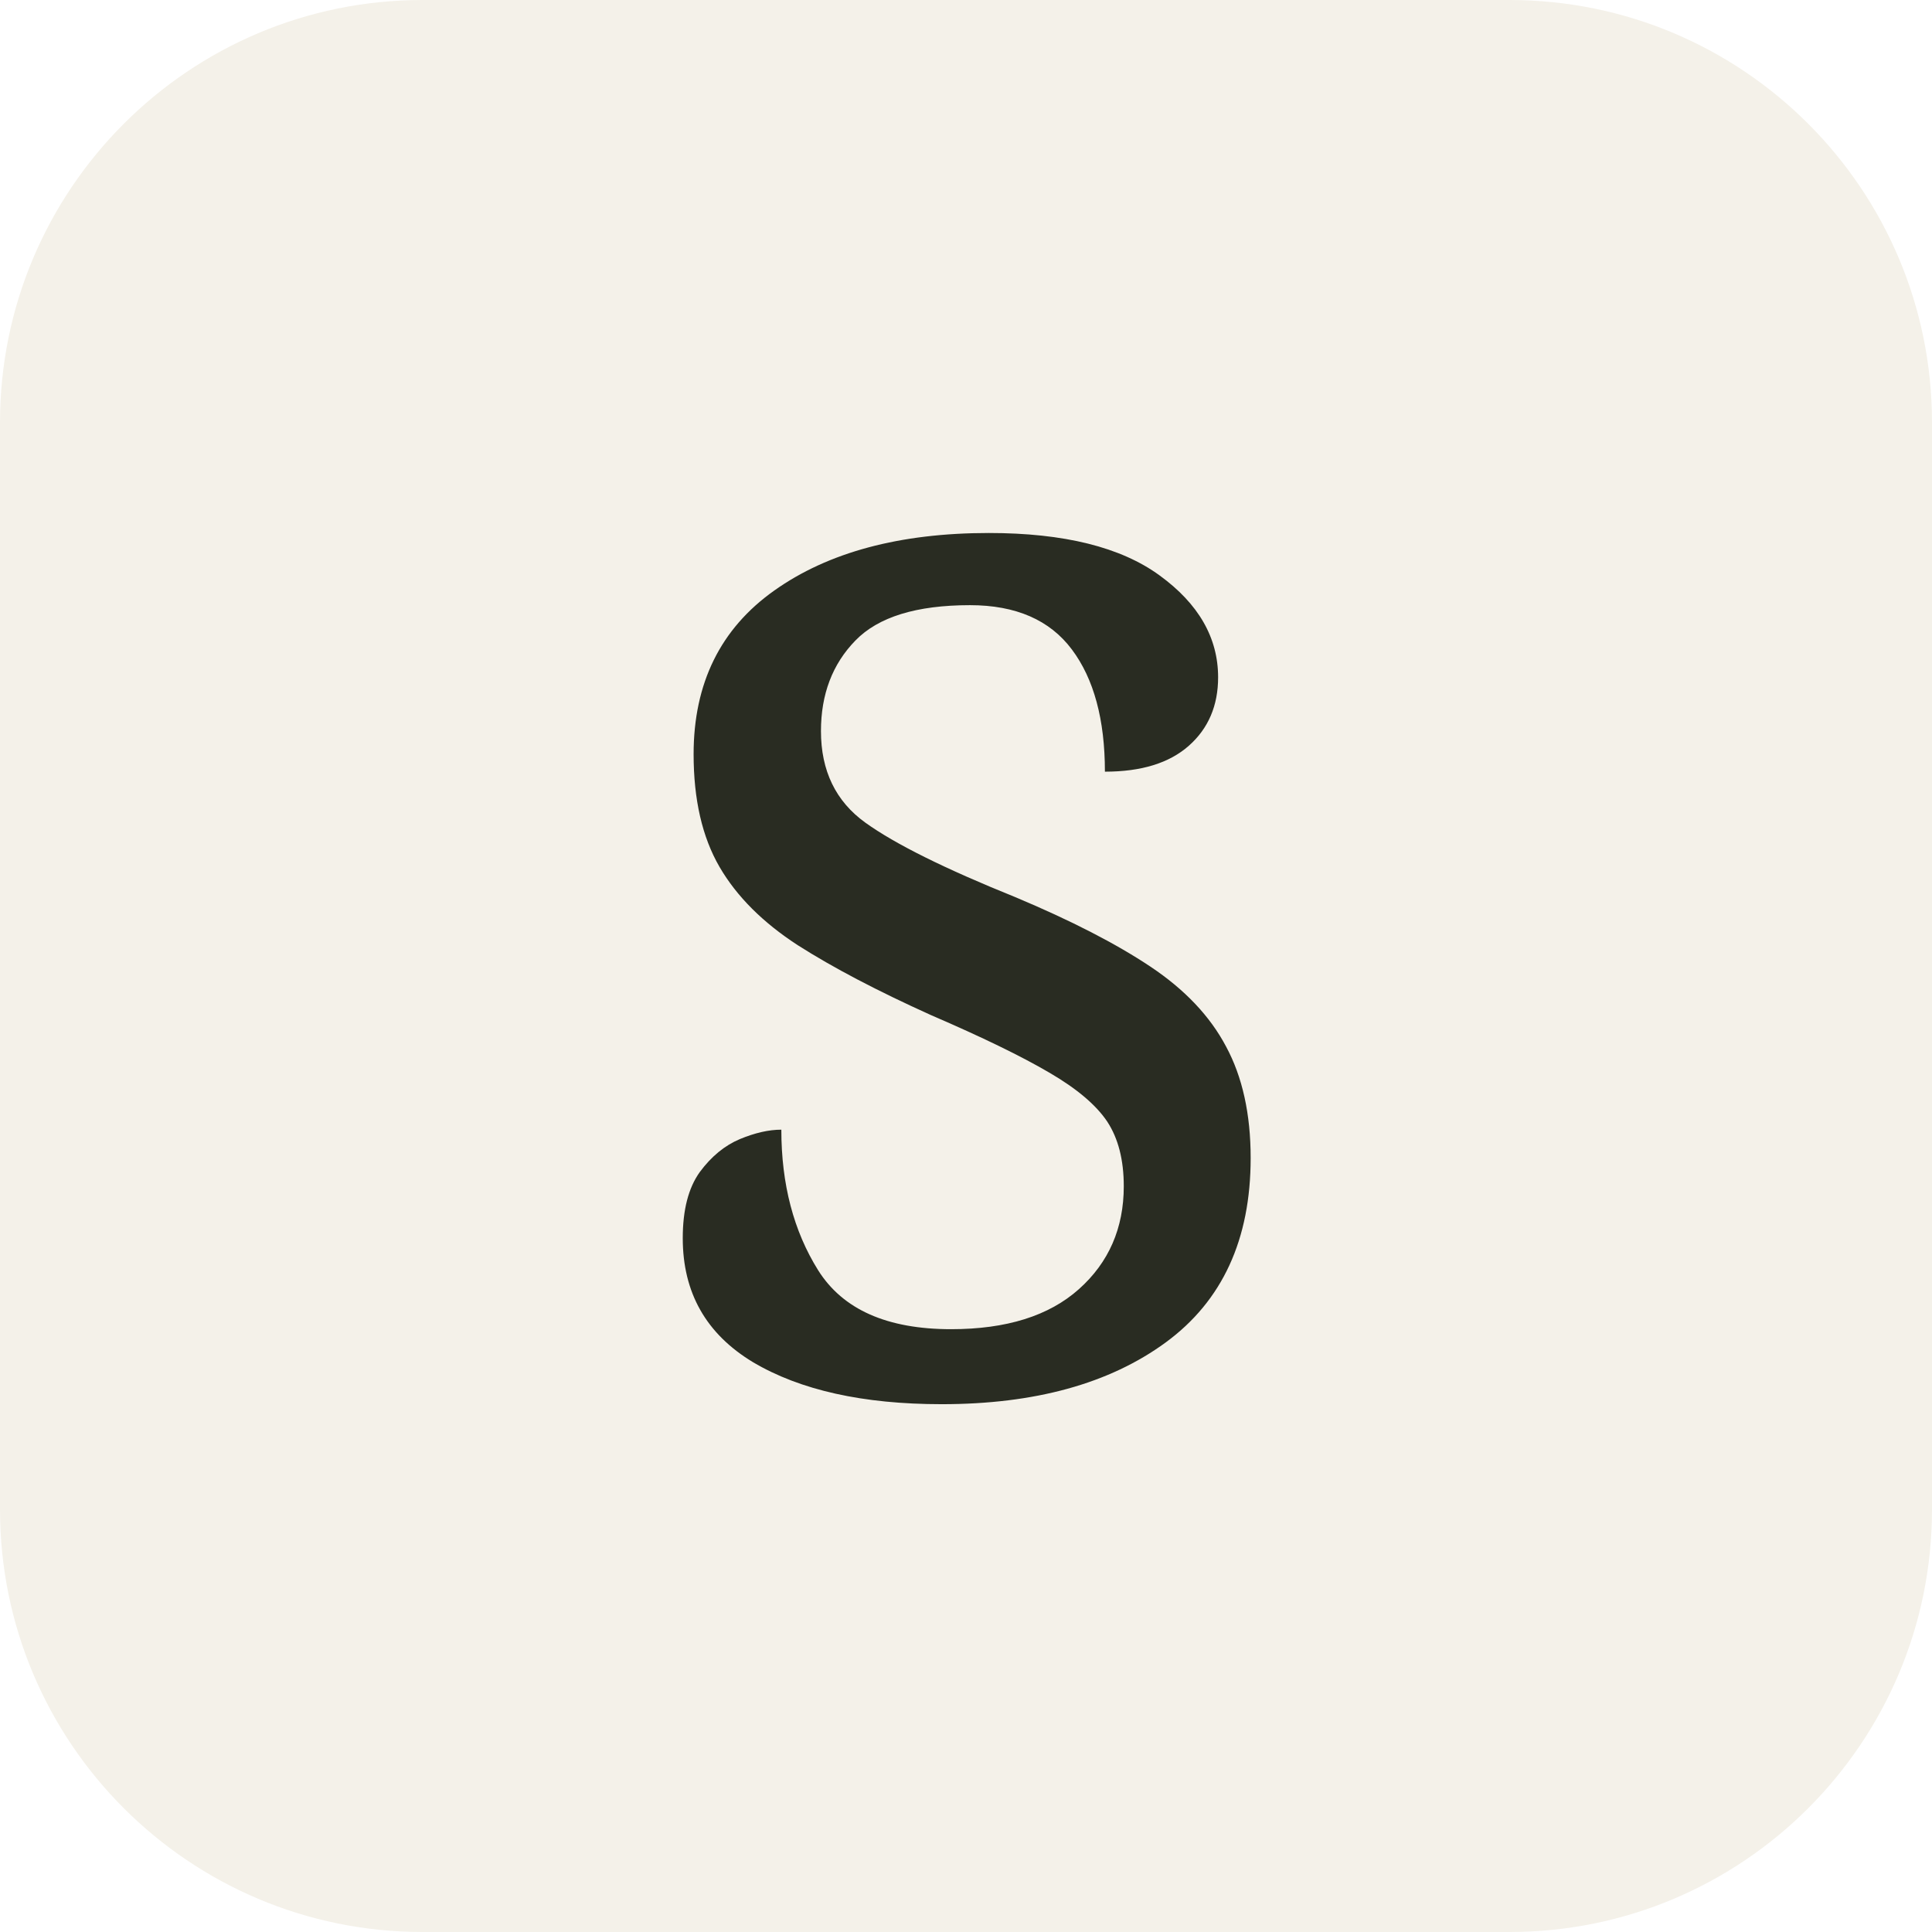
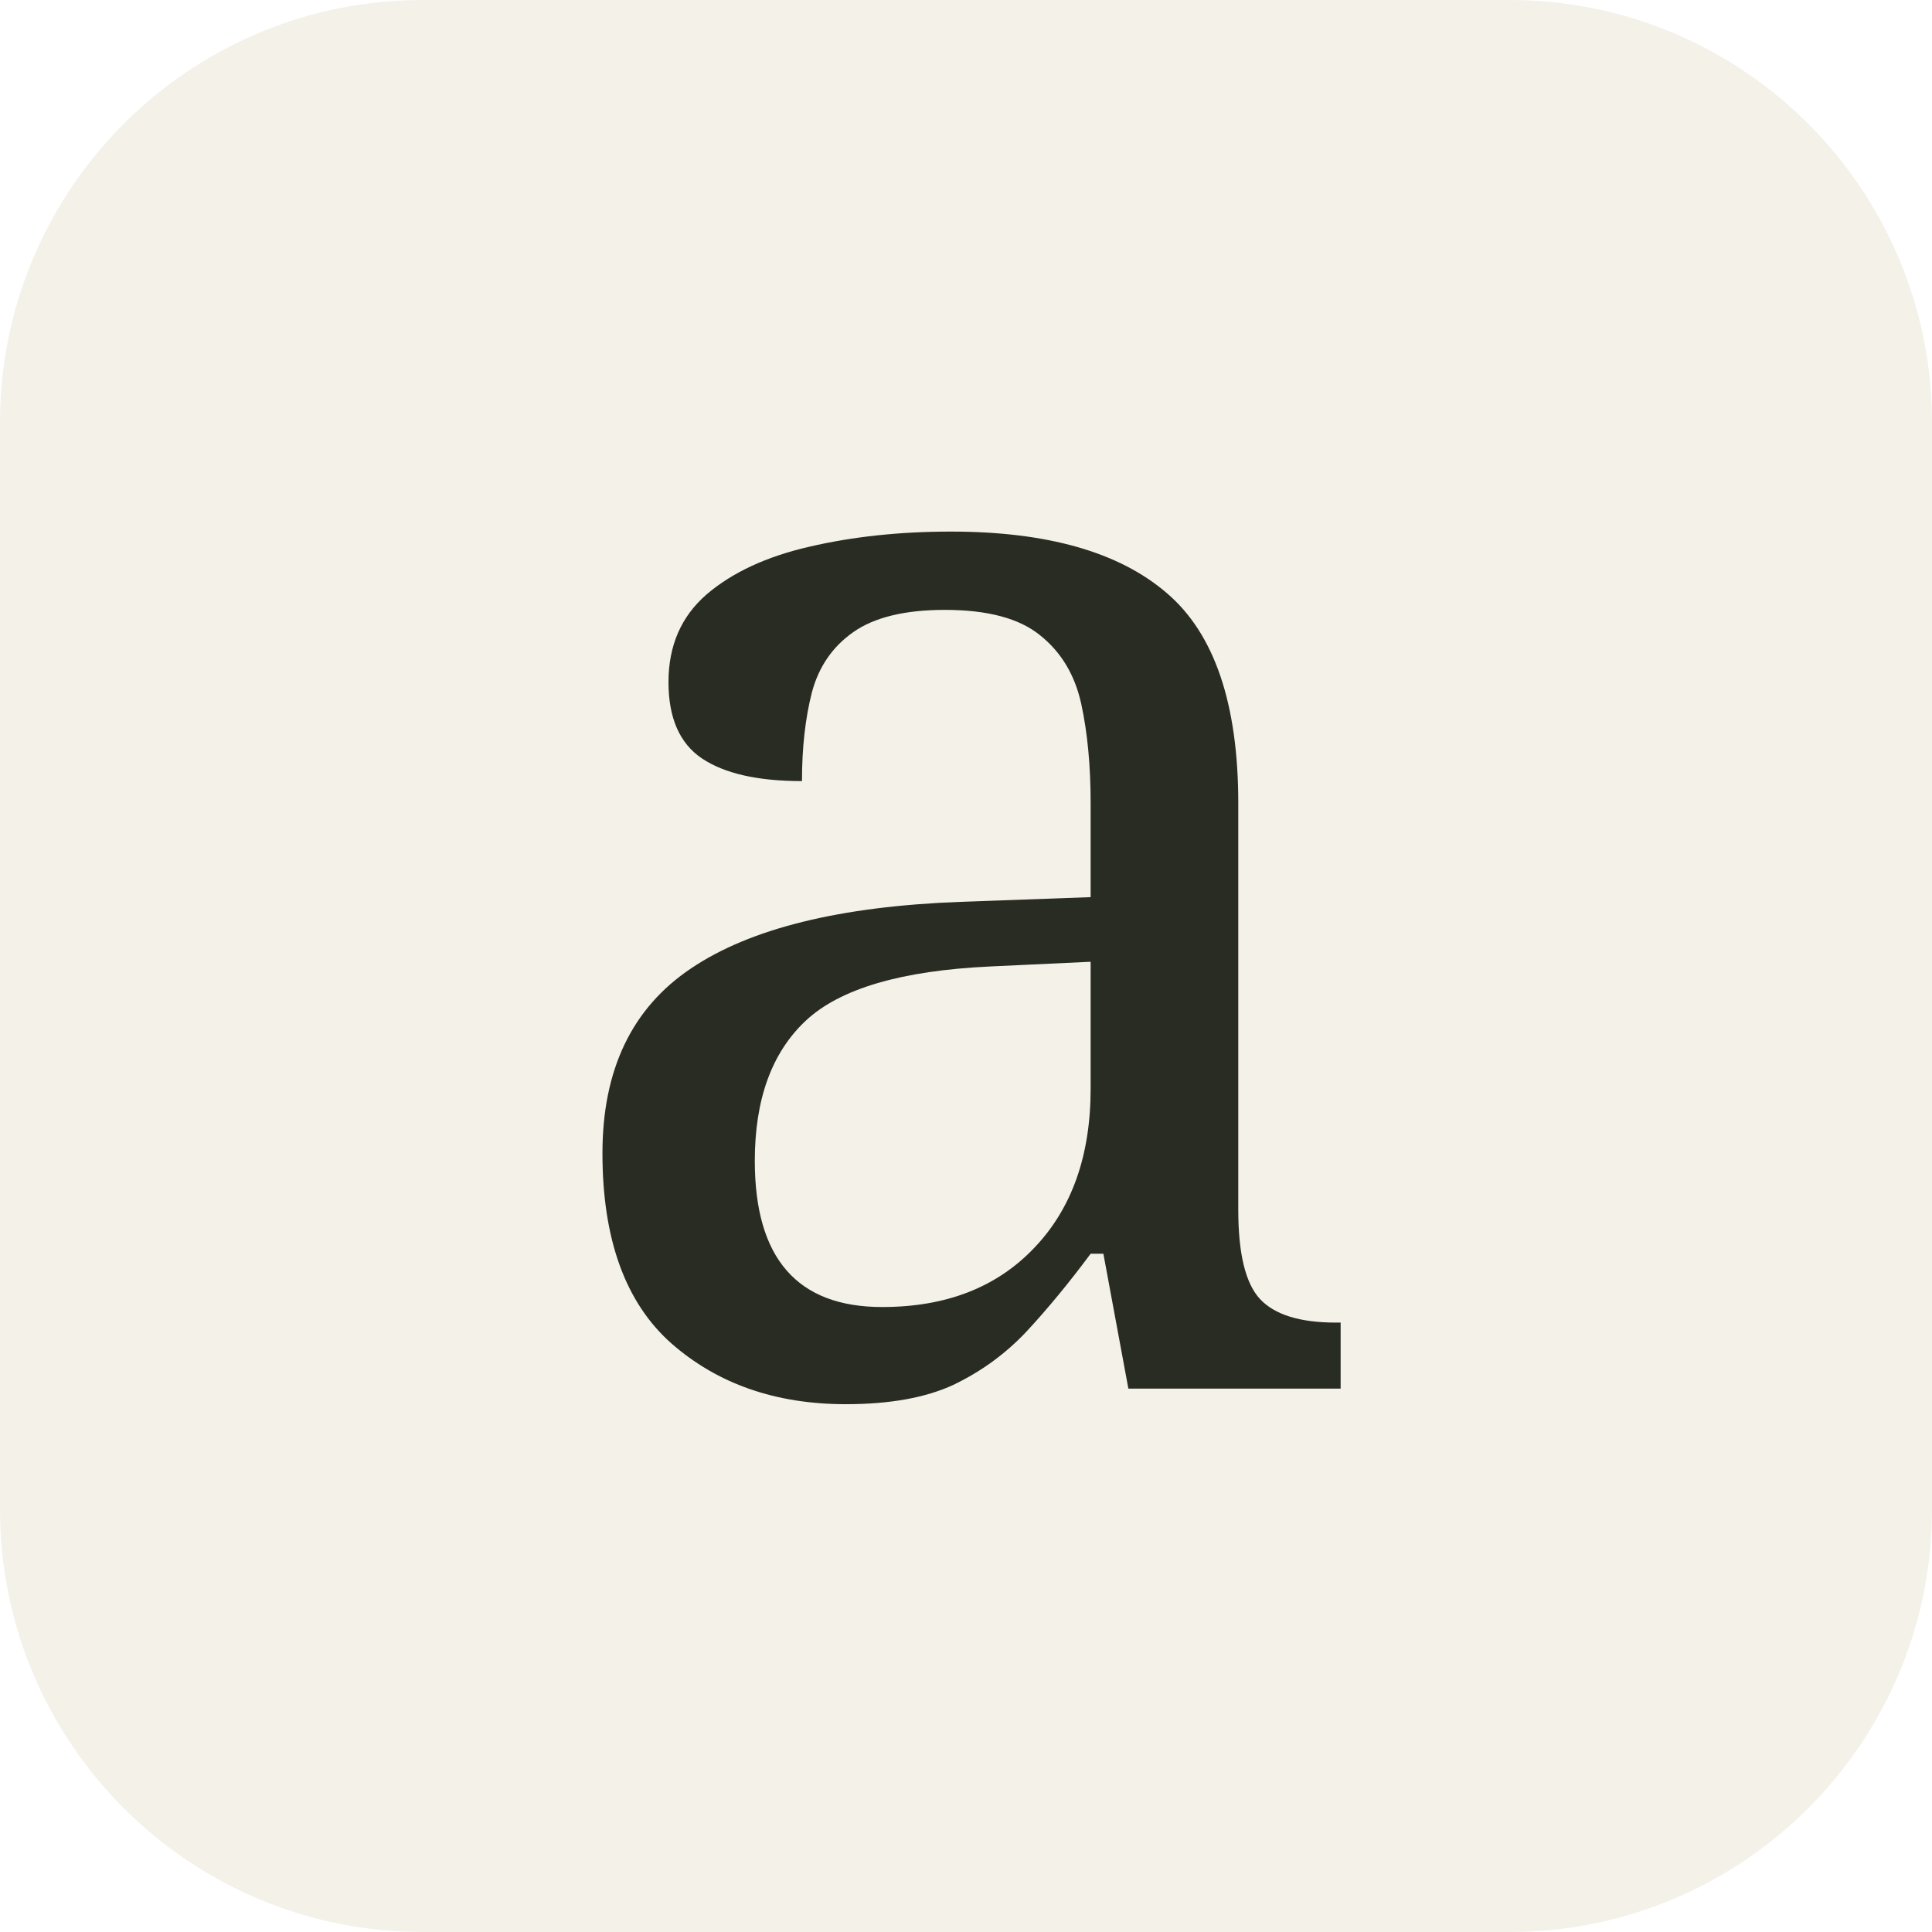
<svg xmlns="http://www.w3.org/2000/svg" viewBox="0 0 64 64">
  <rect width="64" height="64" rx="14" fill="#f4f1e9" />
-   <text x="32" y="46" text-anchor="middle" font-family="Georgia,serif" font-size="52" fill="#292c22">s</text>
+   <text x="32" y="46" text-anchor="middle" font-family="Georgia,serif" font-size="52" fill="#292c22">a</text>
</svg>
